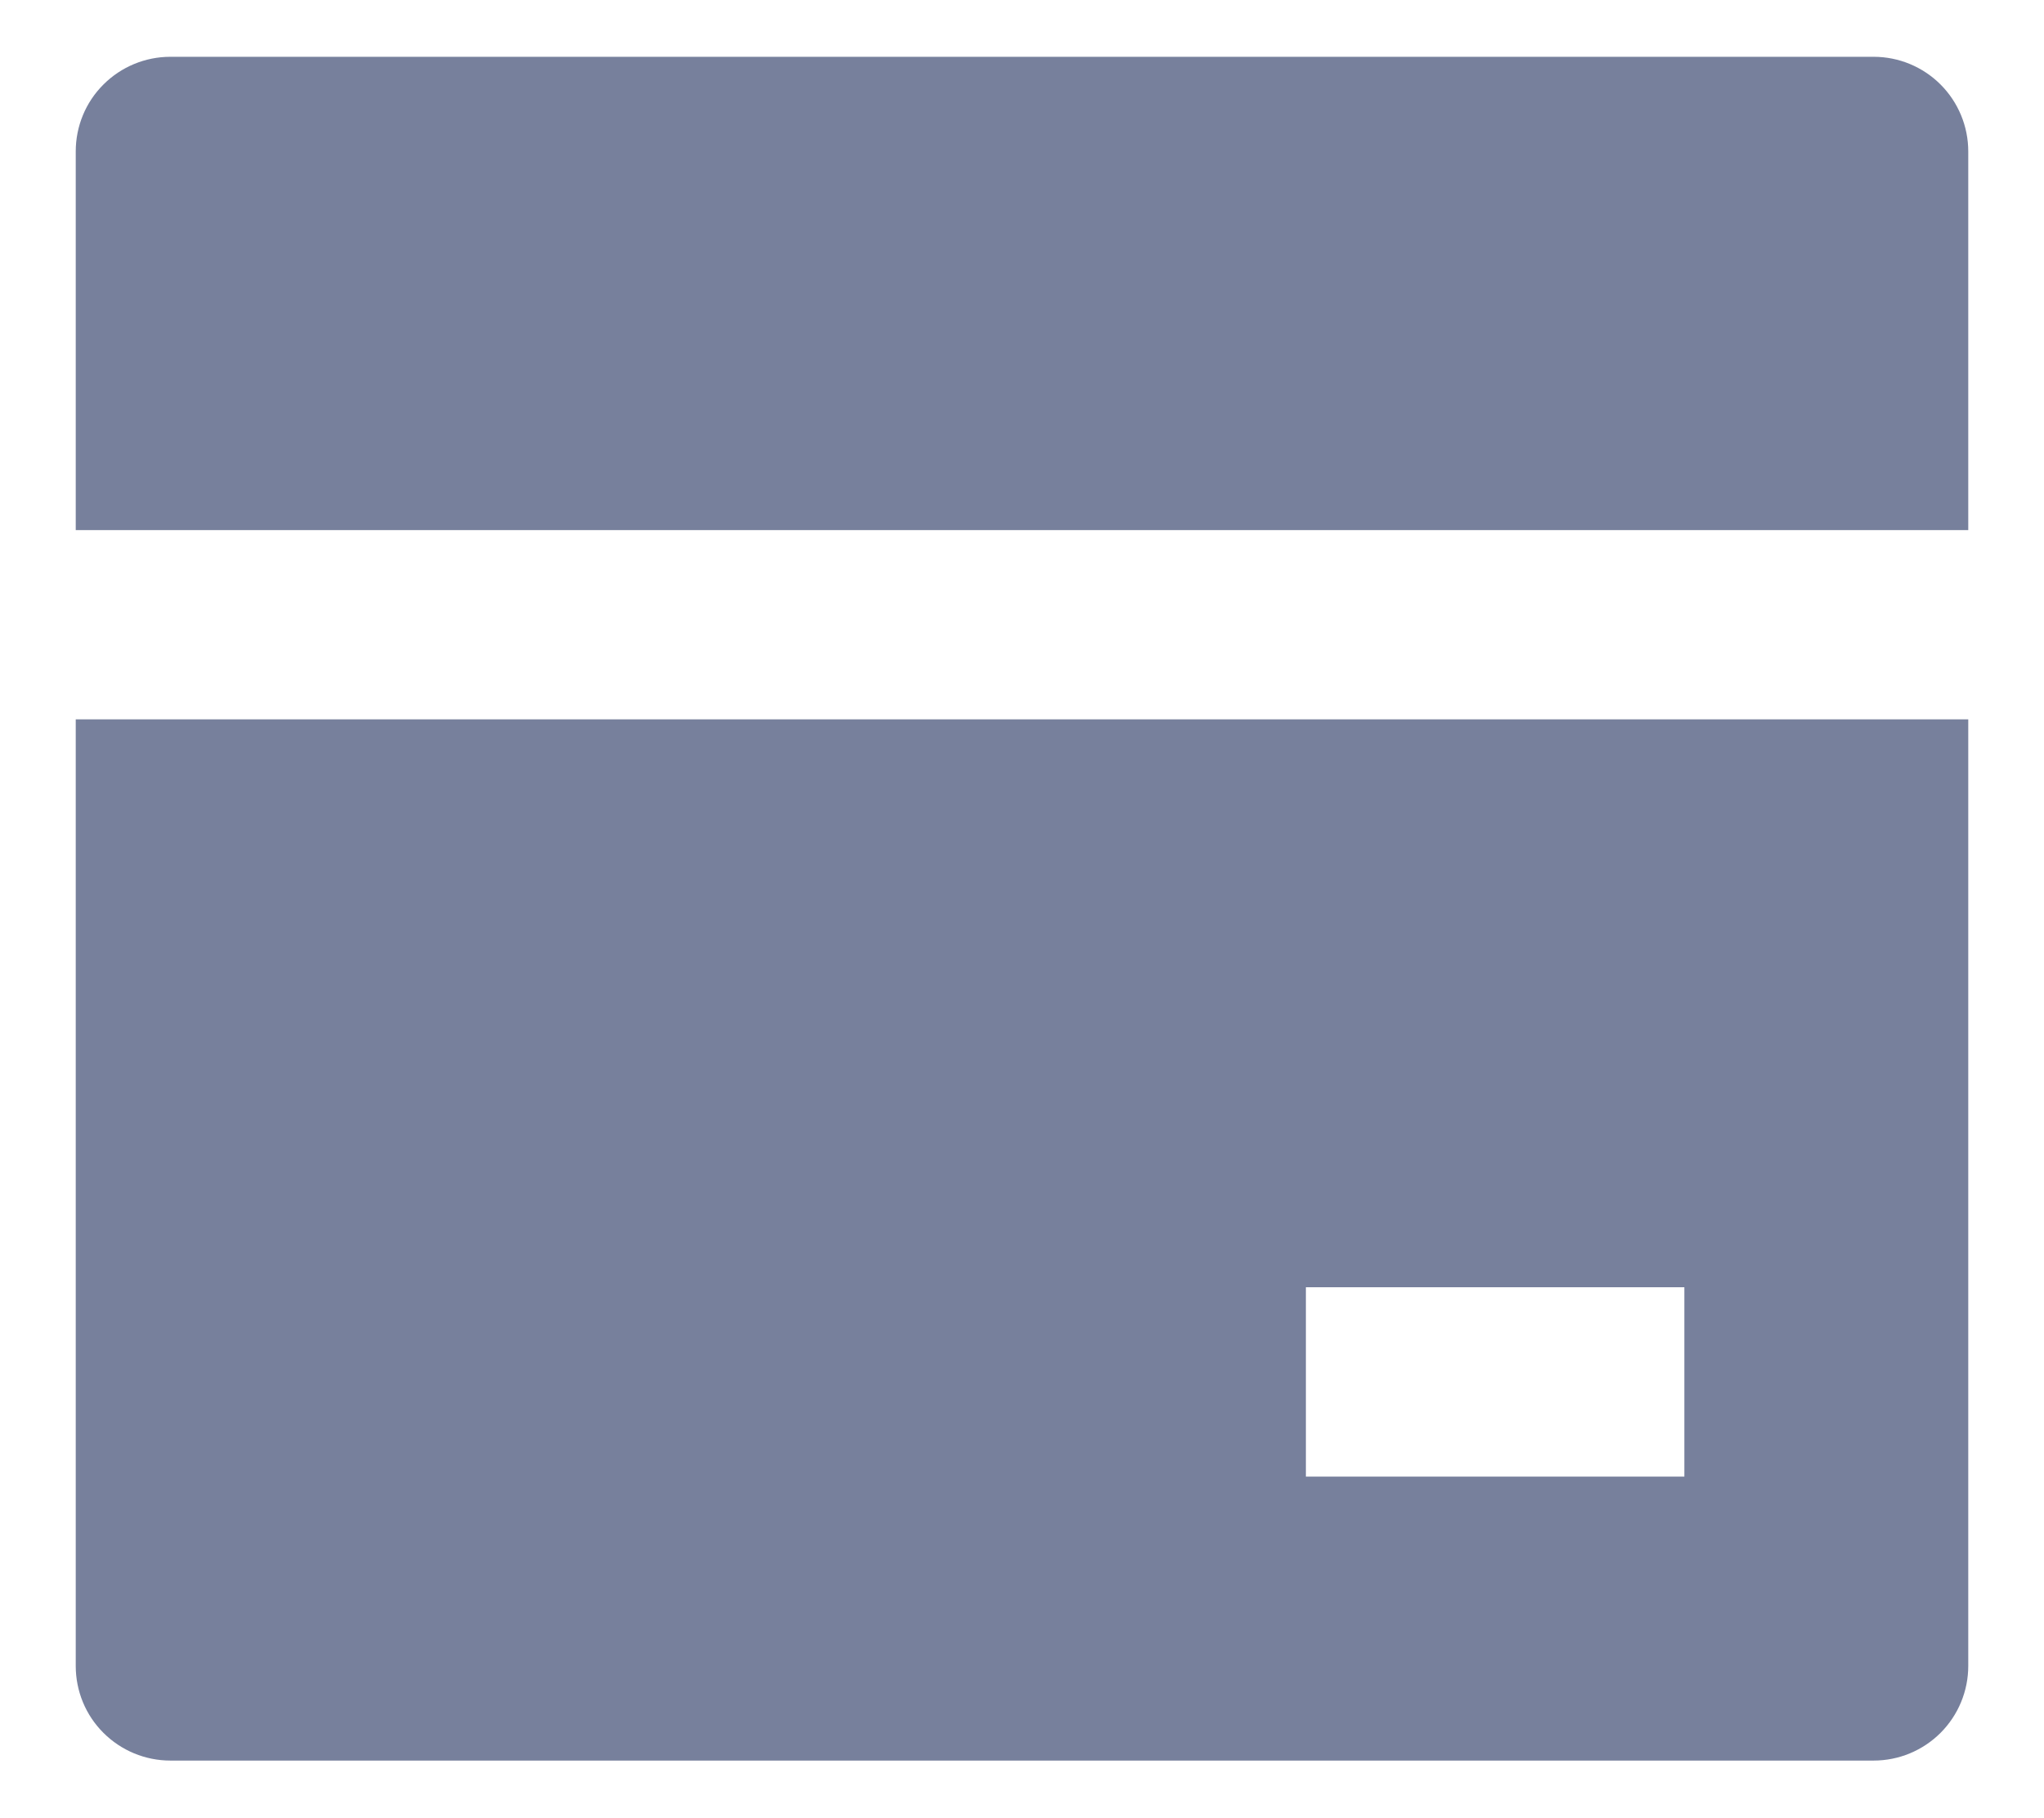
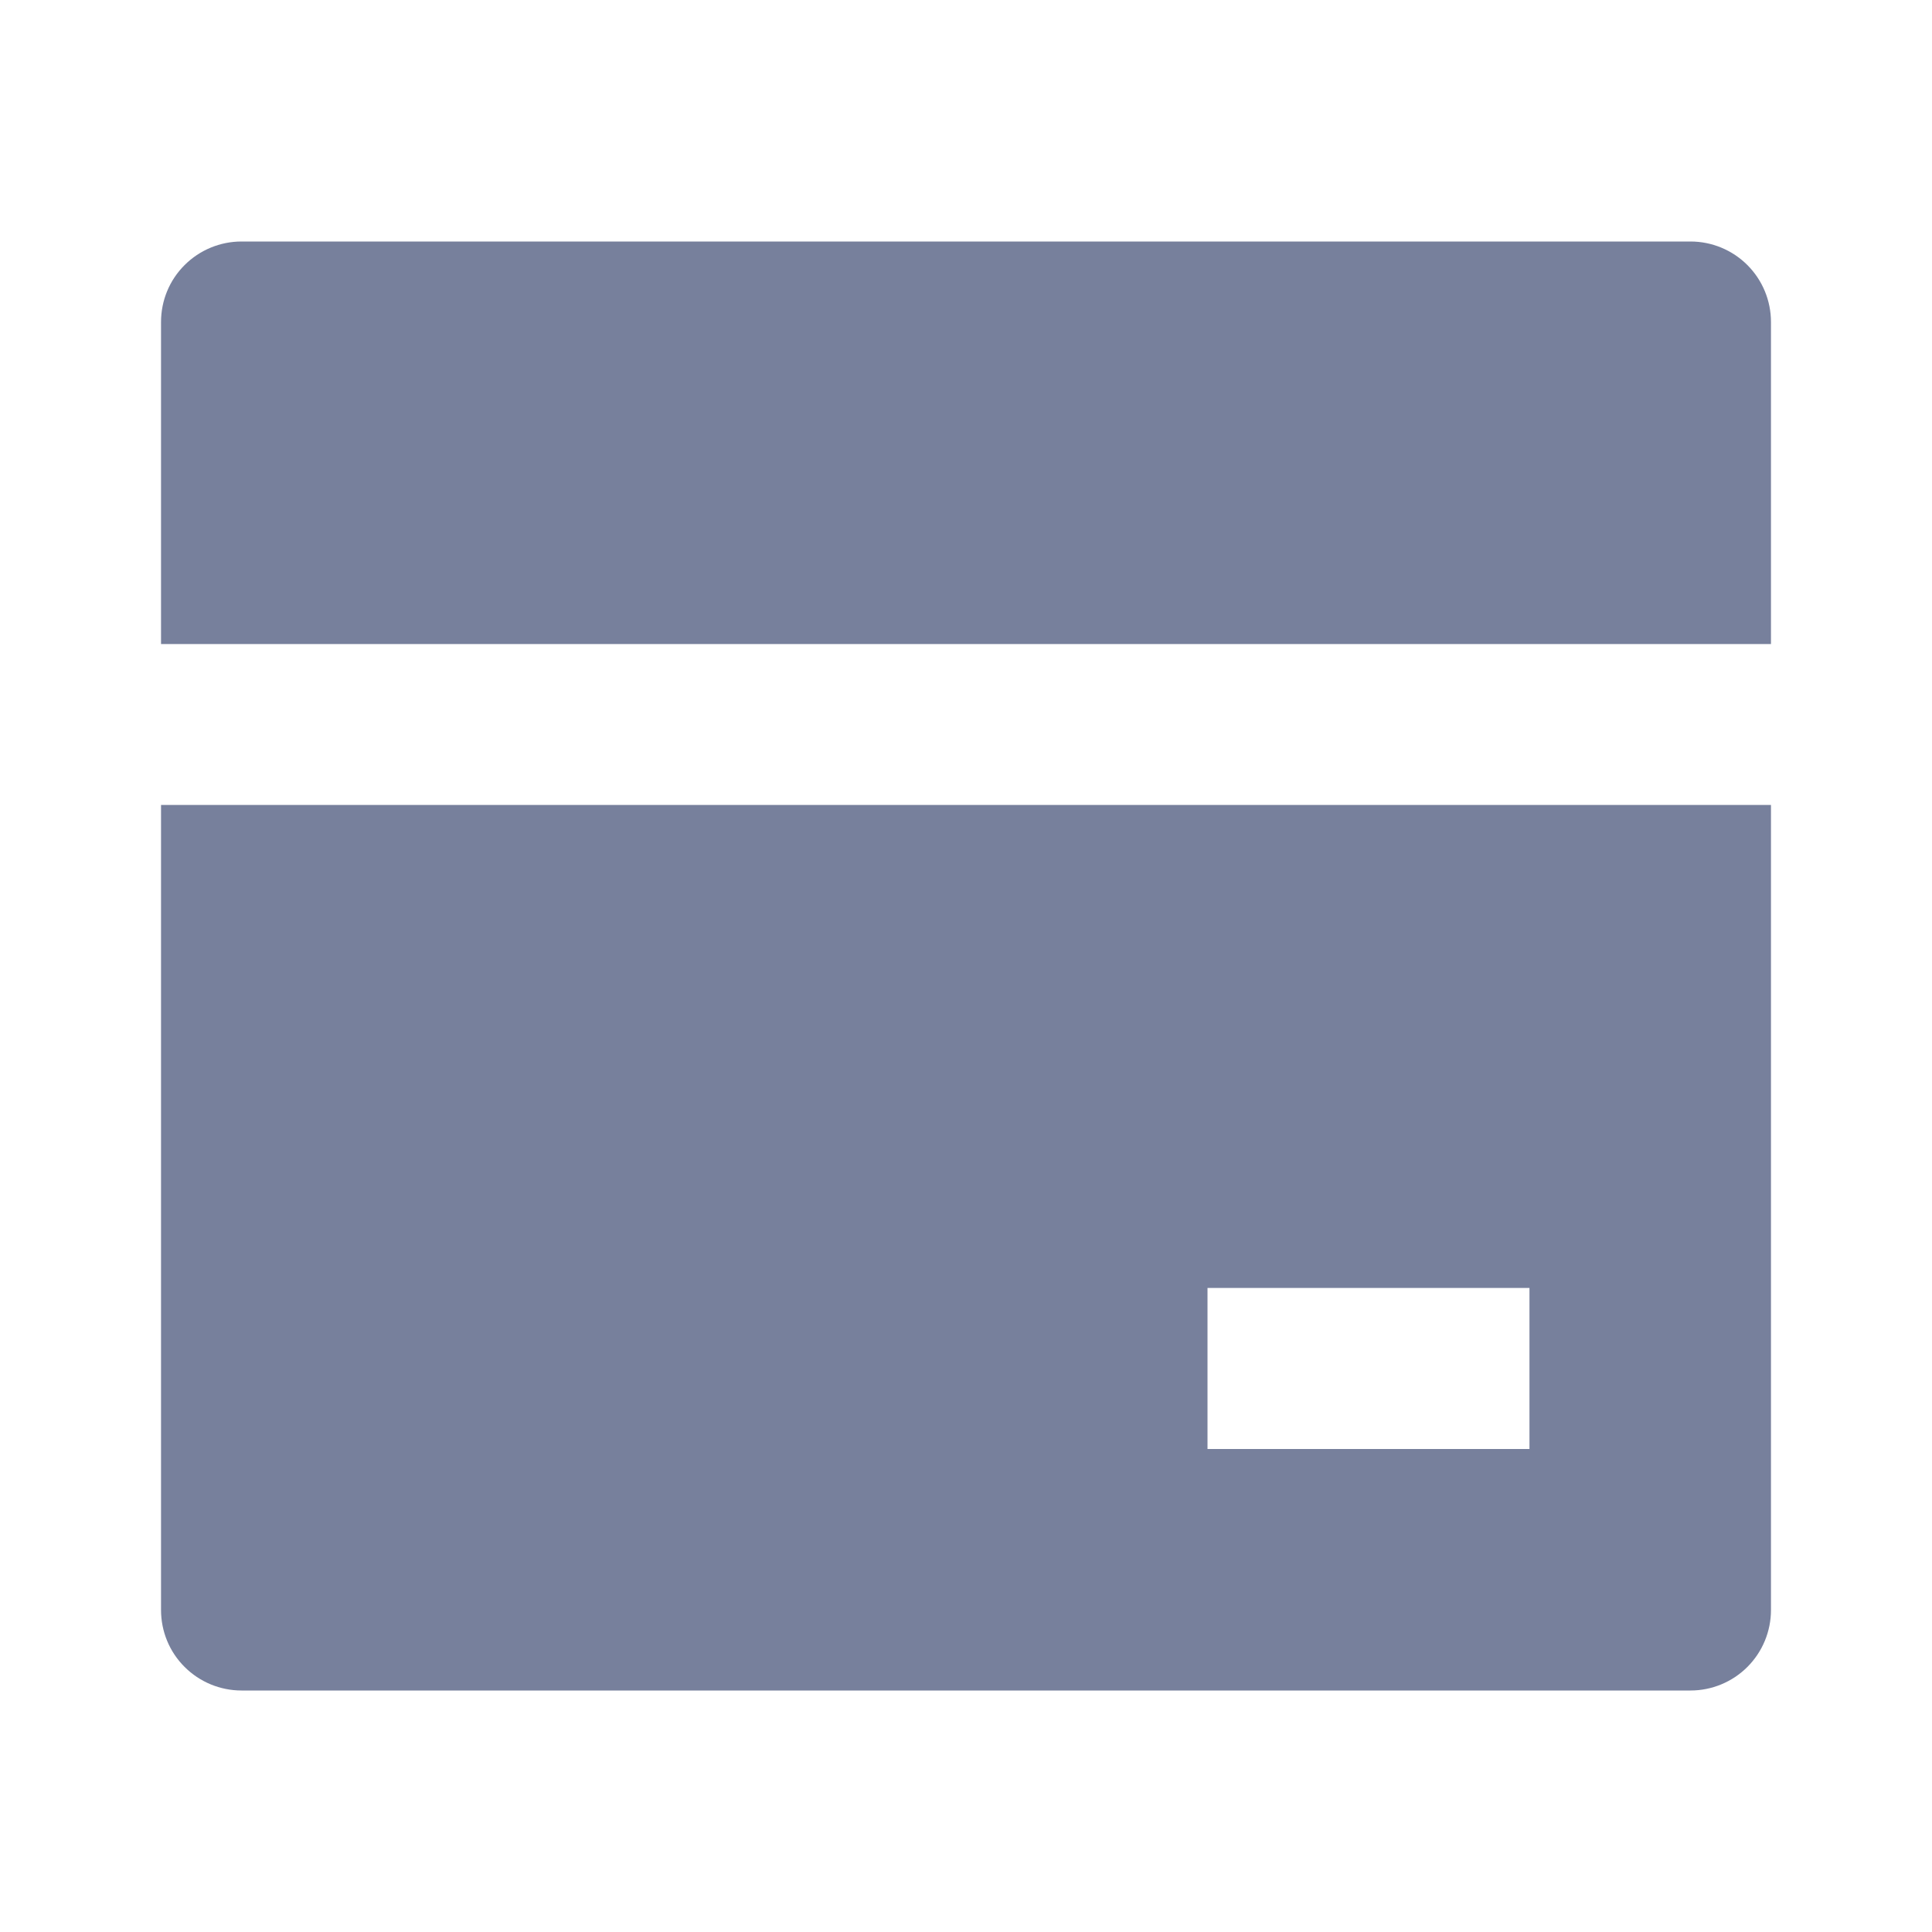
- <svg xmlns="http://www.w3.org/2000/svg" width="18" height="16" viewBox="0 0 18 16" fill="none">
-   <path d="M17.333 6.333V14.667C17.333 14.888 17.245 15.1 17.089 15.256C16.933 15.412 16.721 15.5 16.5 15.5H1.5C1.279 15.5 1.067 15.412 0.911 15.256C0.754 15.1 0.667 14.888 0.667 14.667V6.333H17.333ZM17.333 4.667H0.667V1.333C0.667 1.112 0.754 0.9 0.911 0.744C1.067 0.588 1.279 0.5 1.5 0.5H16.5C16.721 0.5 16.933 0.588 17.089 0.744C17.245 0.9 17.333 1.112 17.333 1.333V4.667ZM11.5 11.333V13H14.833V11.333H11.5Z" fill="#77809C" />
+ <svg xmlns="http://www.w3.org/2000/svg" width="20" height="20" viewBox="0 0 20 20" fill="none">
+   <path d="M18.333 8.333V16.667C18.333 16.888 18.245 17.1 18.089 17.256C17.933 17.412 17.721 17.5 17.5 17.5H2.5C2.279 17.5 2.067 17.412 1.911 17.256C1.754 17.1 1.667 16.888 1.667 16.667V8.333H18.333ZM18.333 6.667H1.667V3.333C1.667 3.112 1.754 2.9 1.911 2.744C2.067 2.588 2.279 2.5 2.5 2.5H17.5C17.721 2.5 17.933 2.588 18.089 2.744C18.245 2.9 18.333 3.112 18.333 3.333V6.667ZM12.5 13.333V15H15.833V13.333H12.5Z" fill="#77809C" />
</svg>
